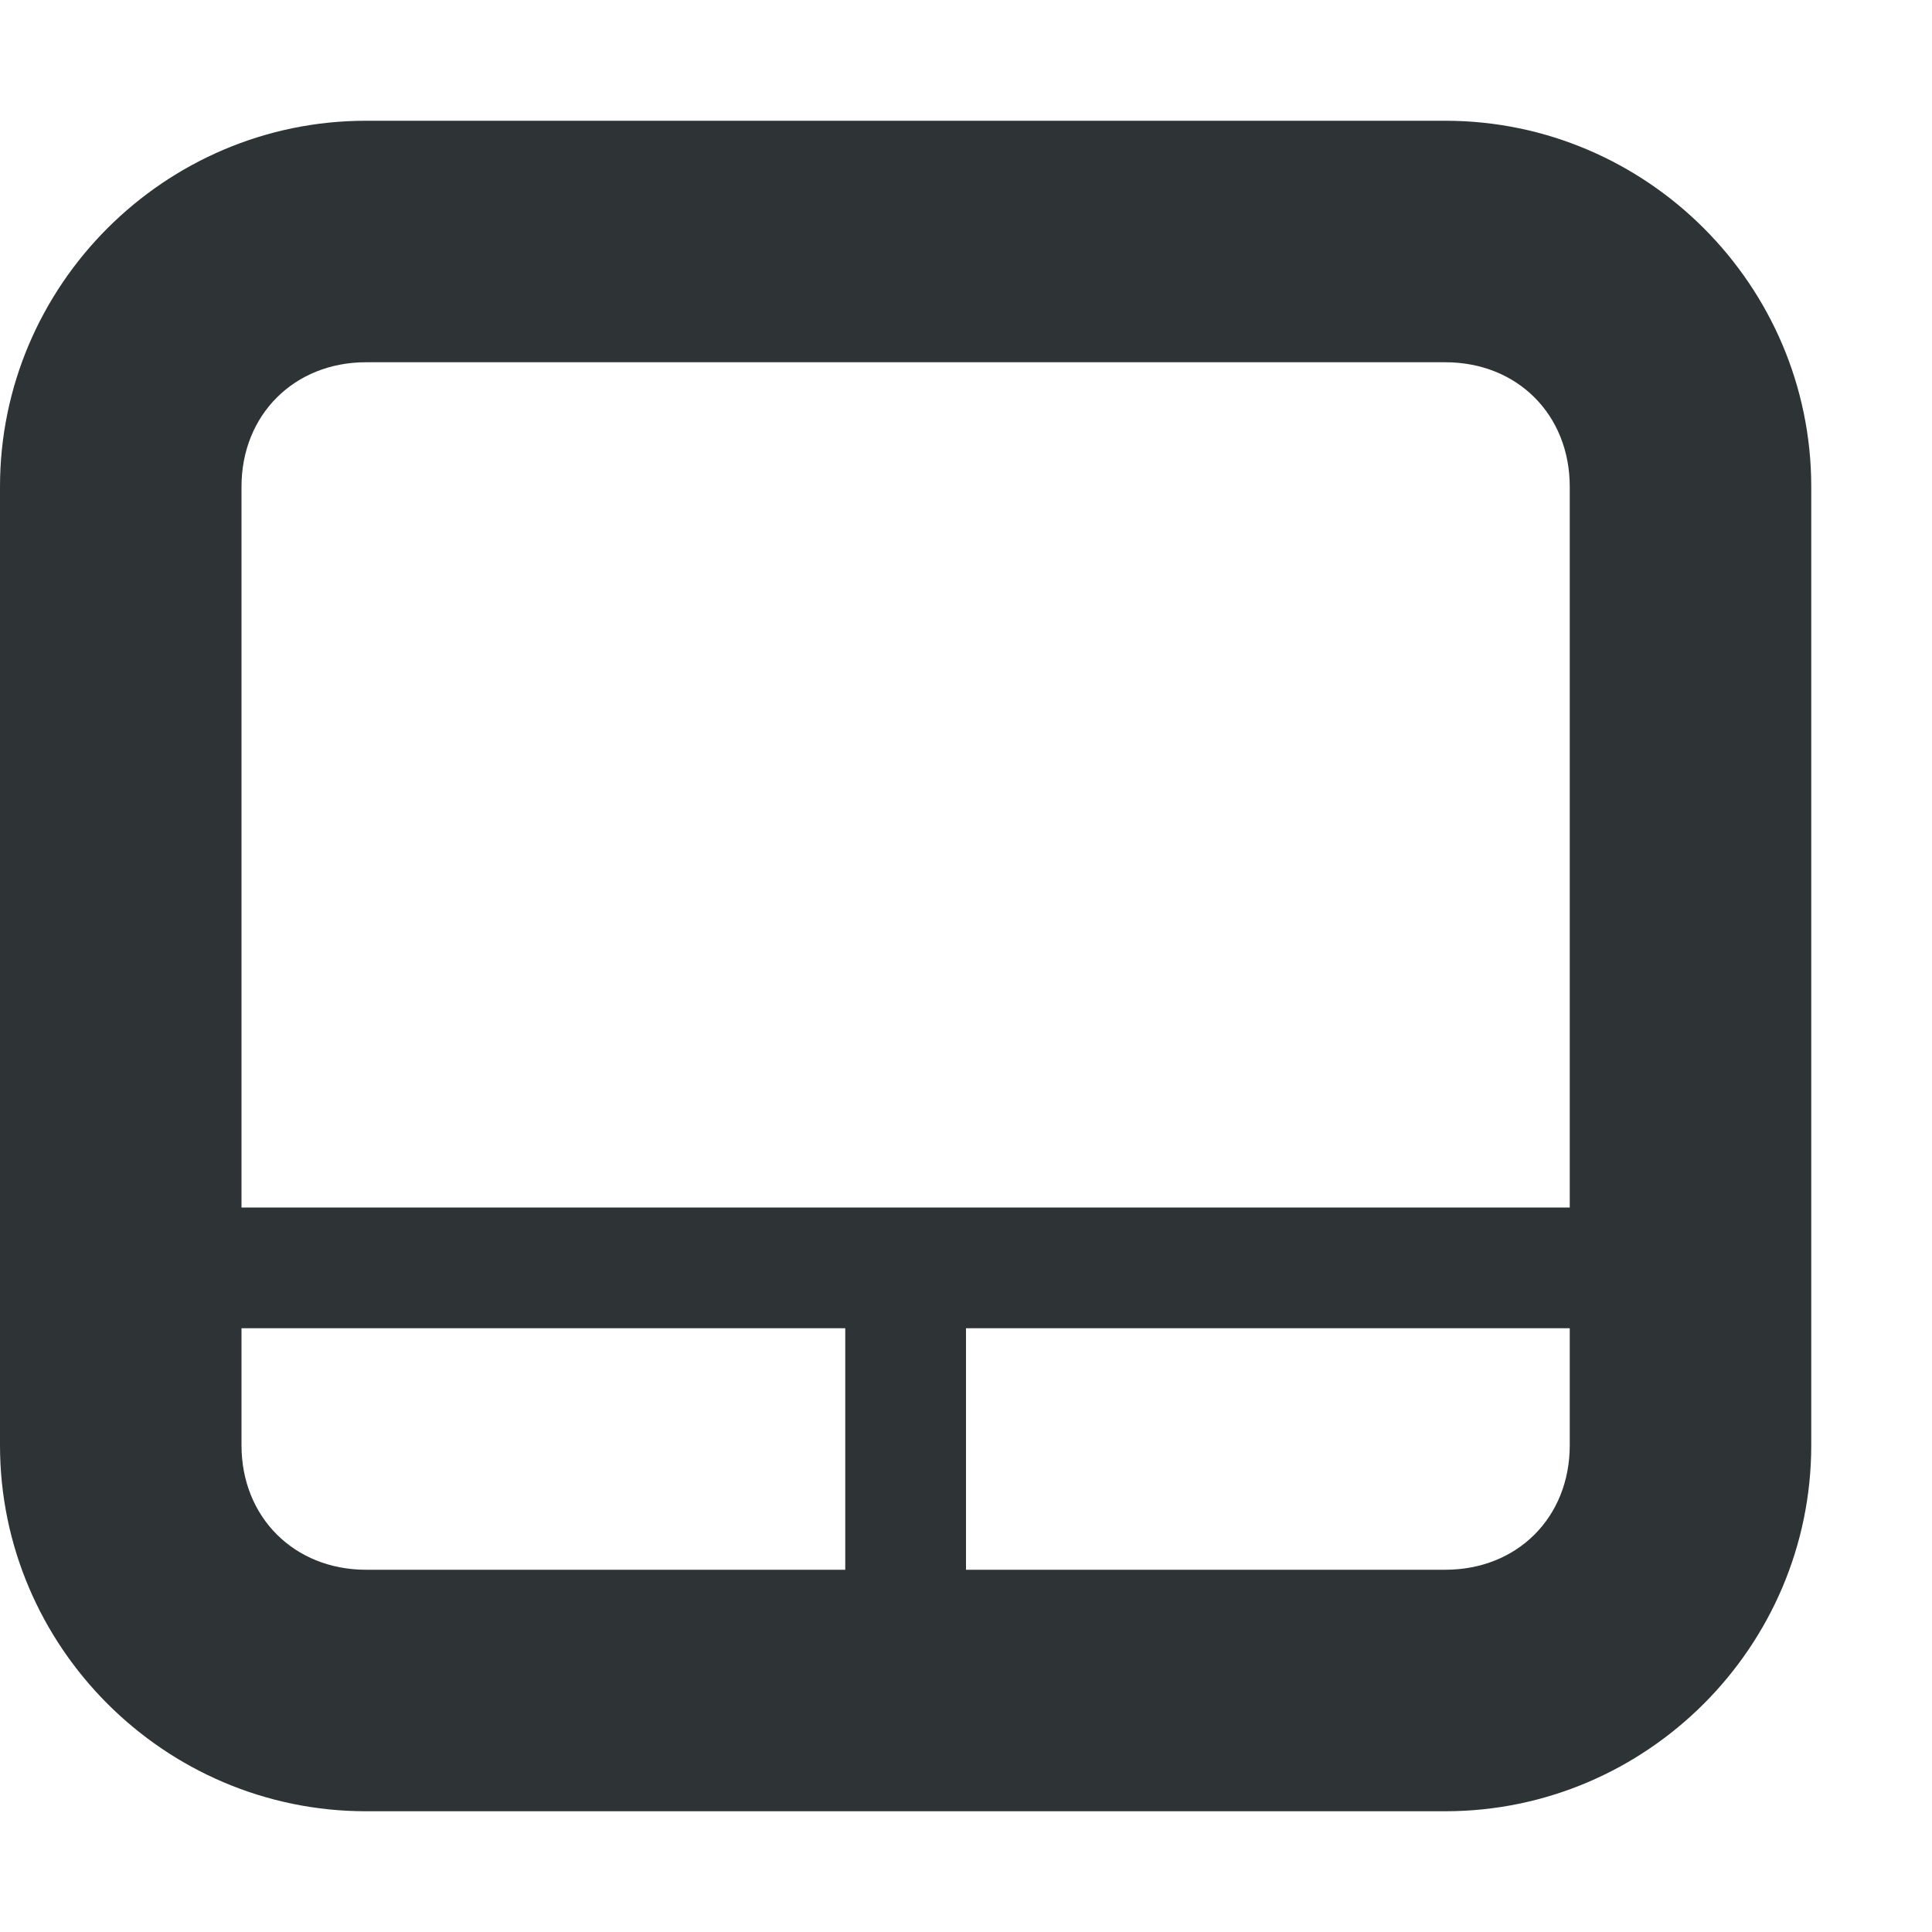
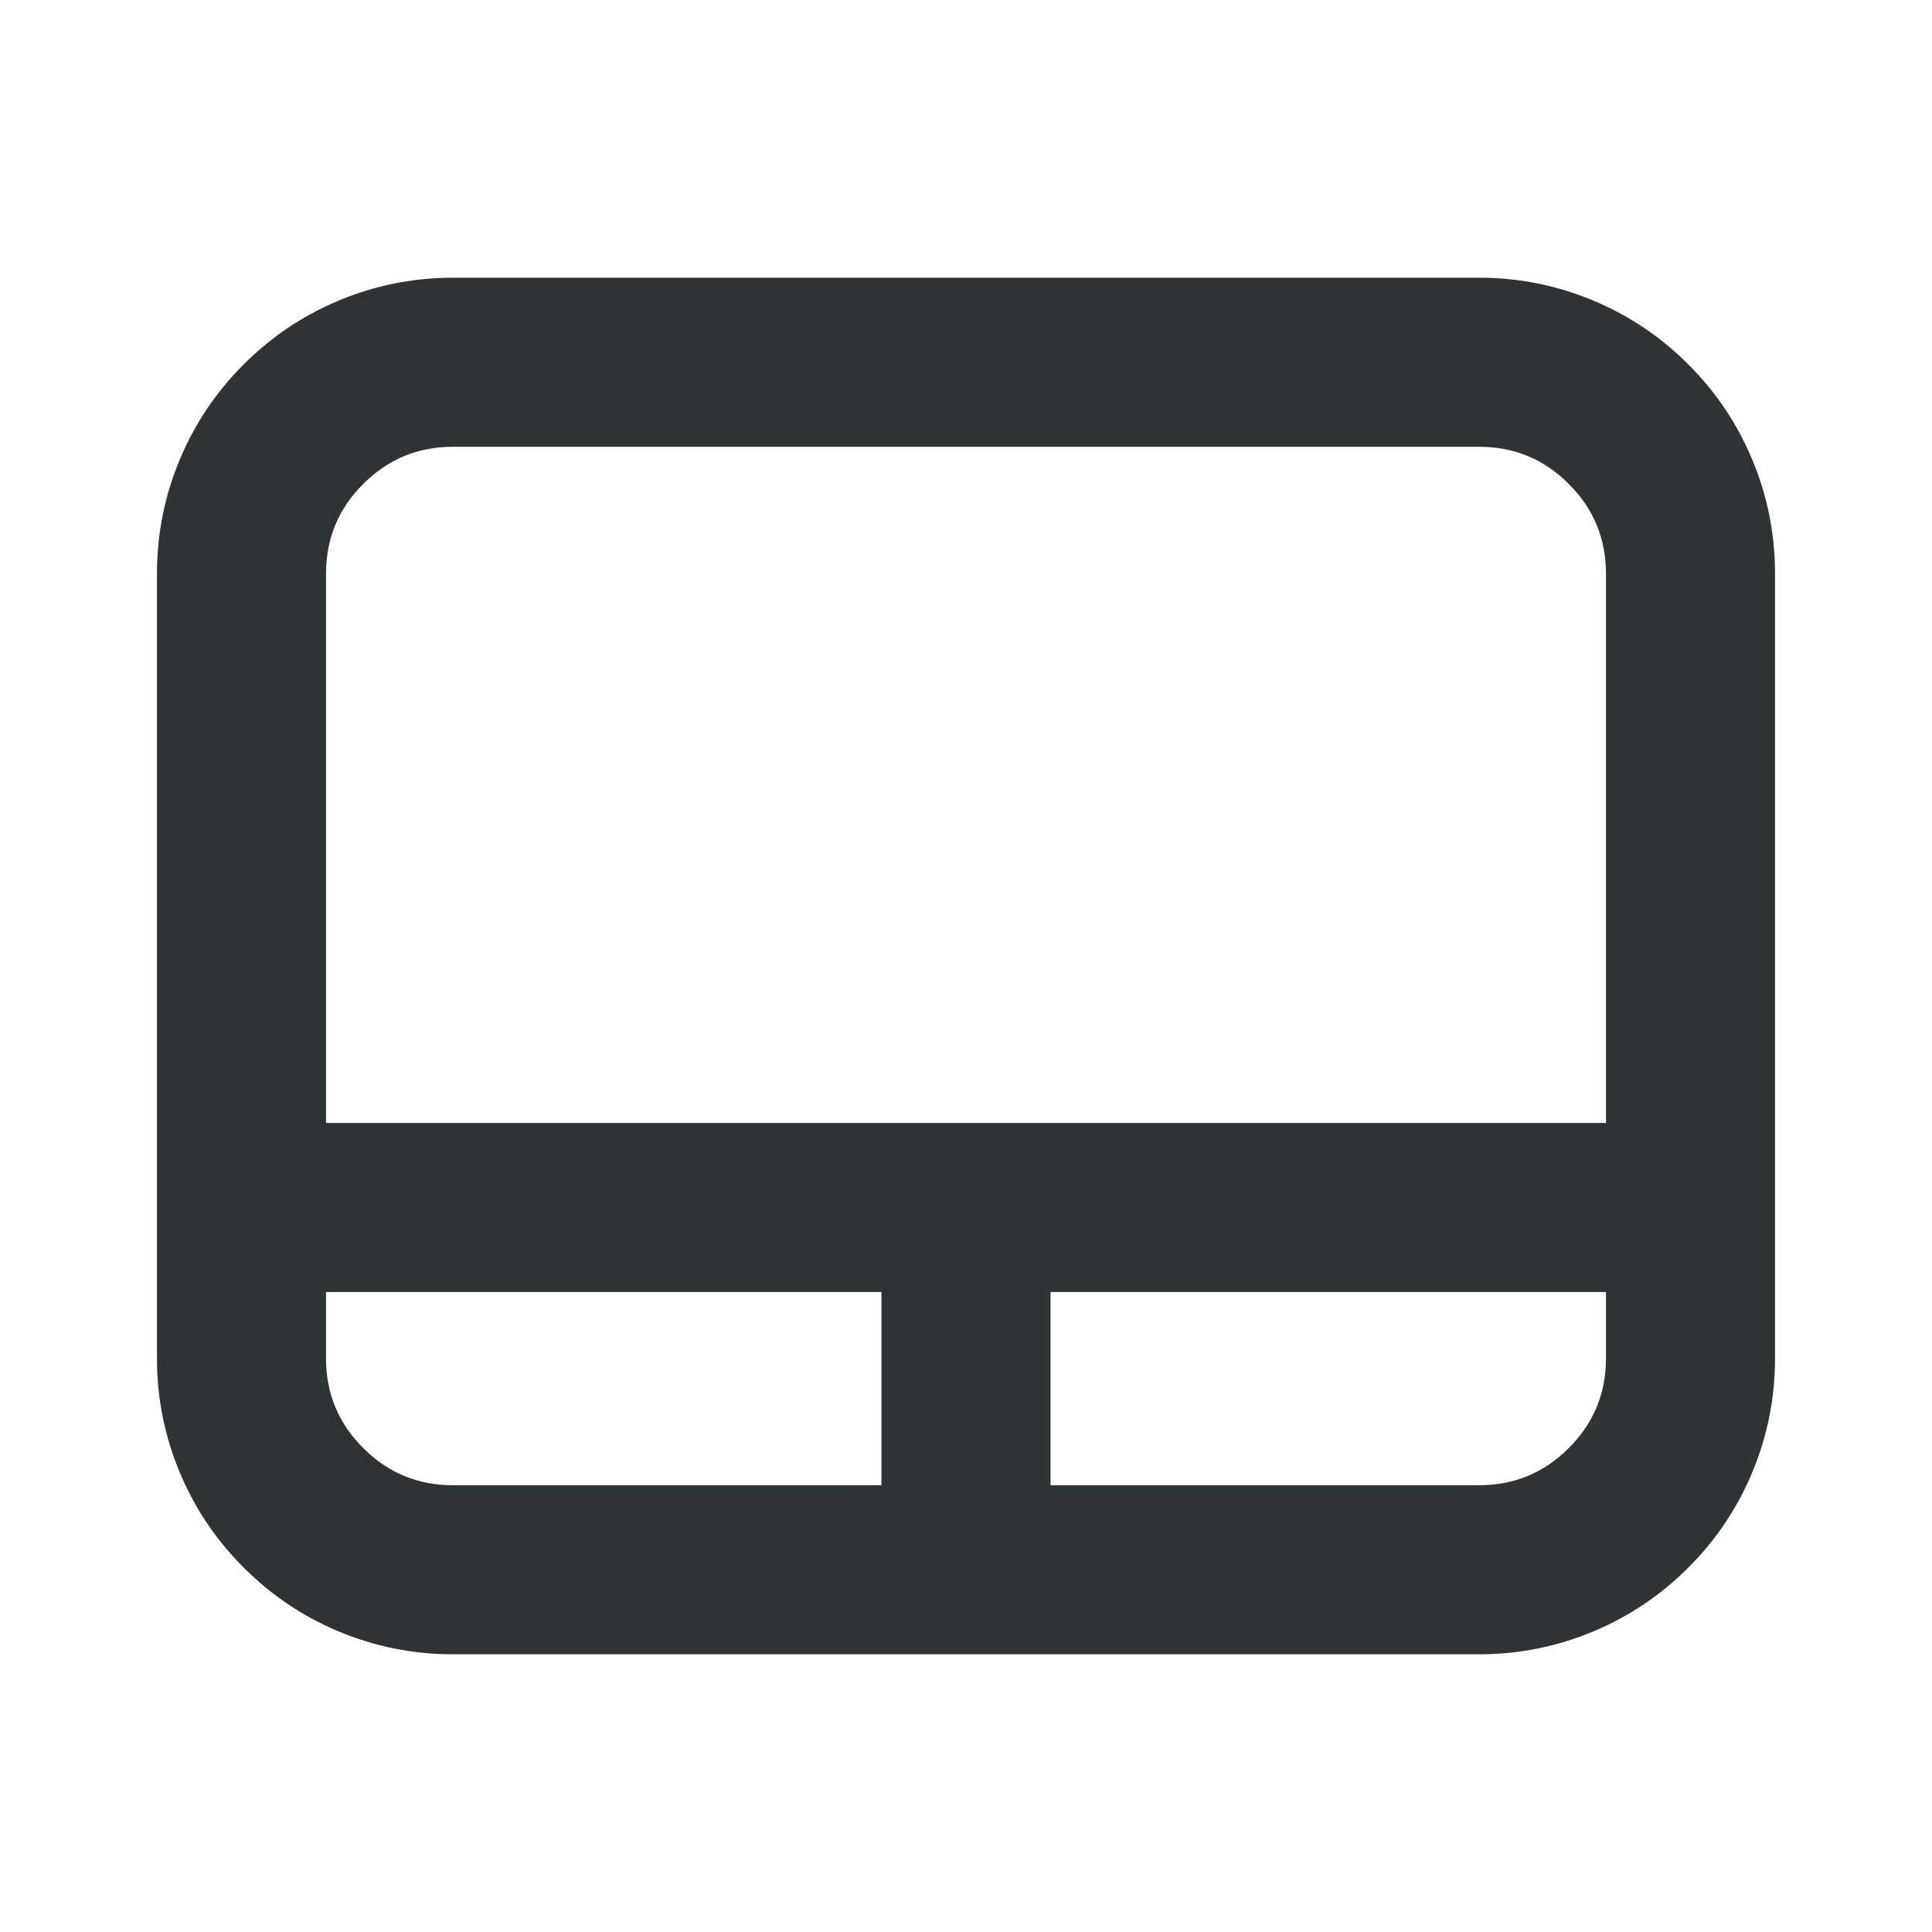
- <svg xmlns="http://www.w3.org/2000/svg" width="16px" height="16px" viewBox="0 0 16 16">
-   <path fill="#2e3436" d="M3.031 1C1.363 1 0 2.363 0 4.031v7.938C0 13.637 1.363 15 3.031 15h8.938C13.637 15 15 13.637 15 11.969v-7.938C15 2.363 13.637 1 11.969 1zm0 2h8.938C12.566 3 13 3.434 13 4.031V10H2V4.031C2 3.434 2.438 3 3.031 3M2 11h5v2H3.031C2.438 13 2 12.566 2 11.969zm6 0h5v.969C13 12.566 12.566 13 11.969 13H8zm0 0" />
+ <svg xmlns="http://www.w3.org/2000/svg" width="16" height="16" viewBox="0 0 16 16">
+   <path fill="#2e3436" d="M3.75,2.3 L12.25,2.3 Q12.748,2.3 13.204,2.493 Q13.644,2.679 13.982,3.018 Q14.321,3.356 14.507,3.796 Q14.7,4.252 14.7,4.75 L14.7,11.25 Q14.7,11.748 14.507,12.204 Q14.321,12.644 13.982,12.982 Q13.644,13.321 13.204,13.507 Q12.748,13.7 12.25,13.7 L3.75,13.7 Q3.252,13.7 2.796,13.507 Q2.356,13.321 2.018,12.982 Q1.679,12.644 1.493,12.204 Q1.3,11.748 1.3,11.25 L1.3,4.75 Q1.3,4.252 1.493,3.796 Q1.679,3.356 2.018,3.018 Q2.356,2.679 2.796,2.493 Q3.252,2.3 3.75,2.3 Z M3.75,3.7 Q3.315,3.7 3.008,4.008 Q2.7,4.315 2.7,4.75 L2.7,9.3 L13.3,9.3 L13.3,4.75 Q13.3,4.315 12.992,4.008 Q12.685,3.7 12.25,3.7 Z M8.7,10.7 L8.7,12.3 L12.25,12.3 Q12.685,12.3 12.992,11.992 Q13.3,11.685 13.3,11.25 L13.3,10.7 L8.7,10.7 Z M7.3,10.7 L2.7,10.7 L2.7,11.25 Q2.7,11.685 3.008,11.992 Q3.315,12.3 3.75,12.3 L7.3,12.3 L7.3,10.7 Z" />
</svg>
